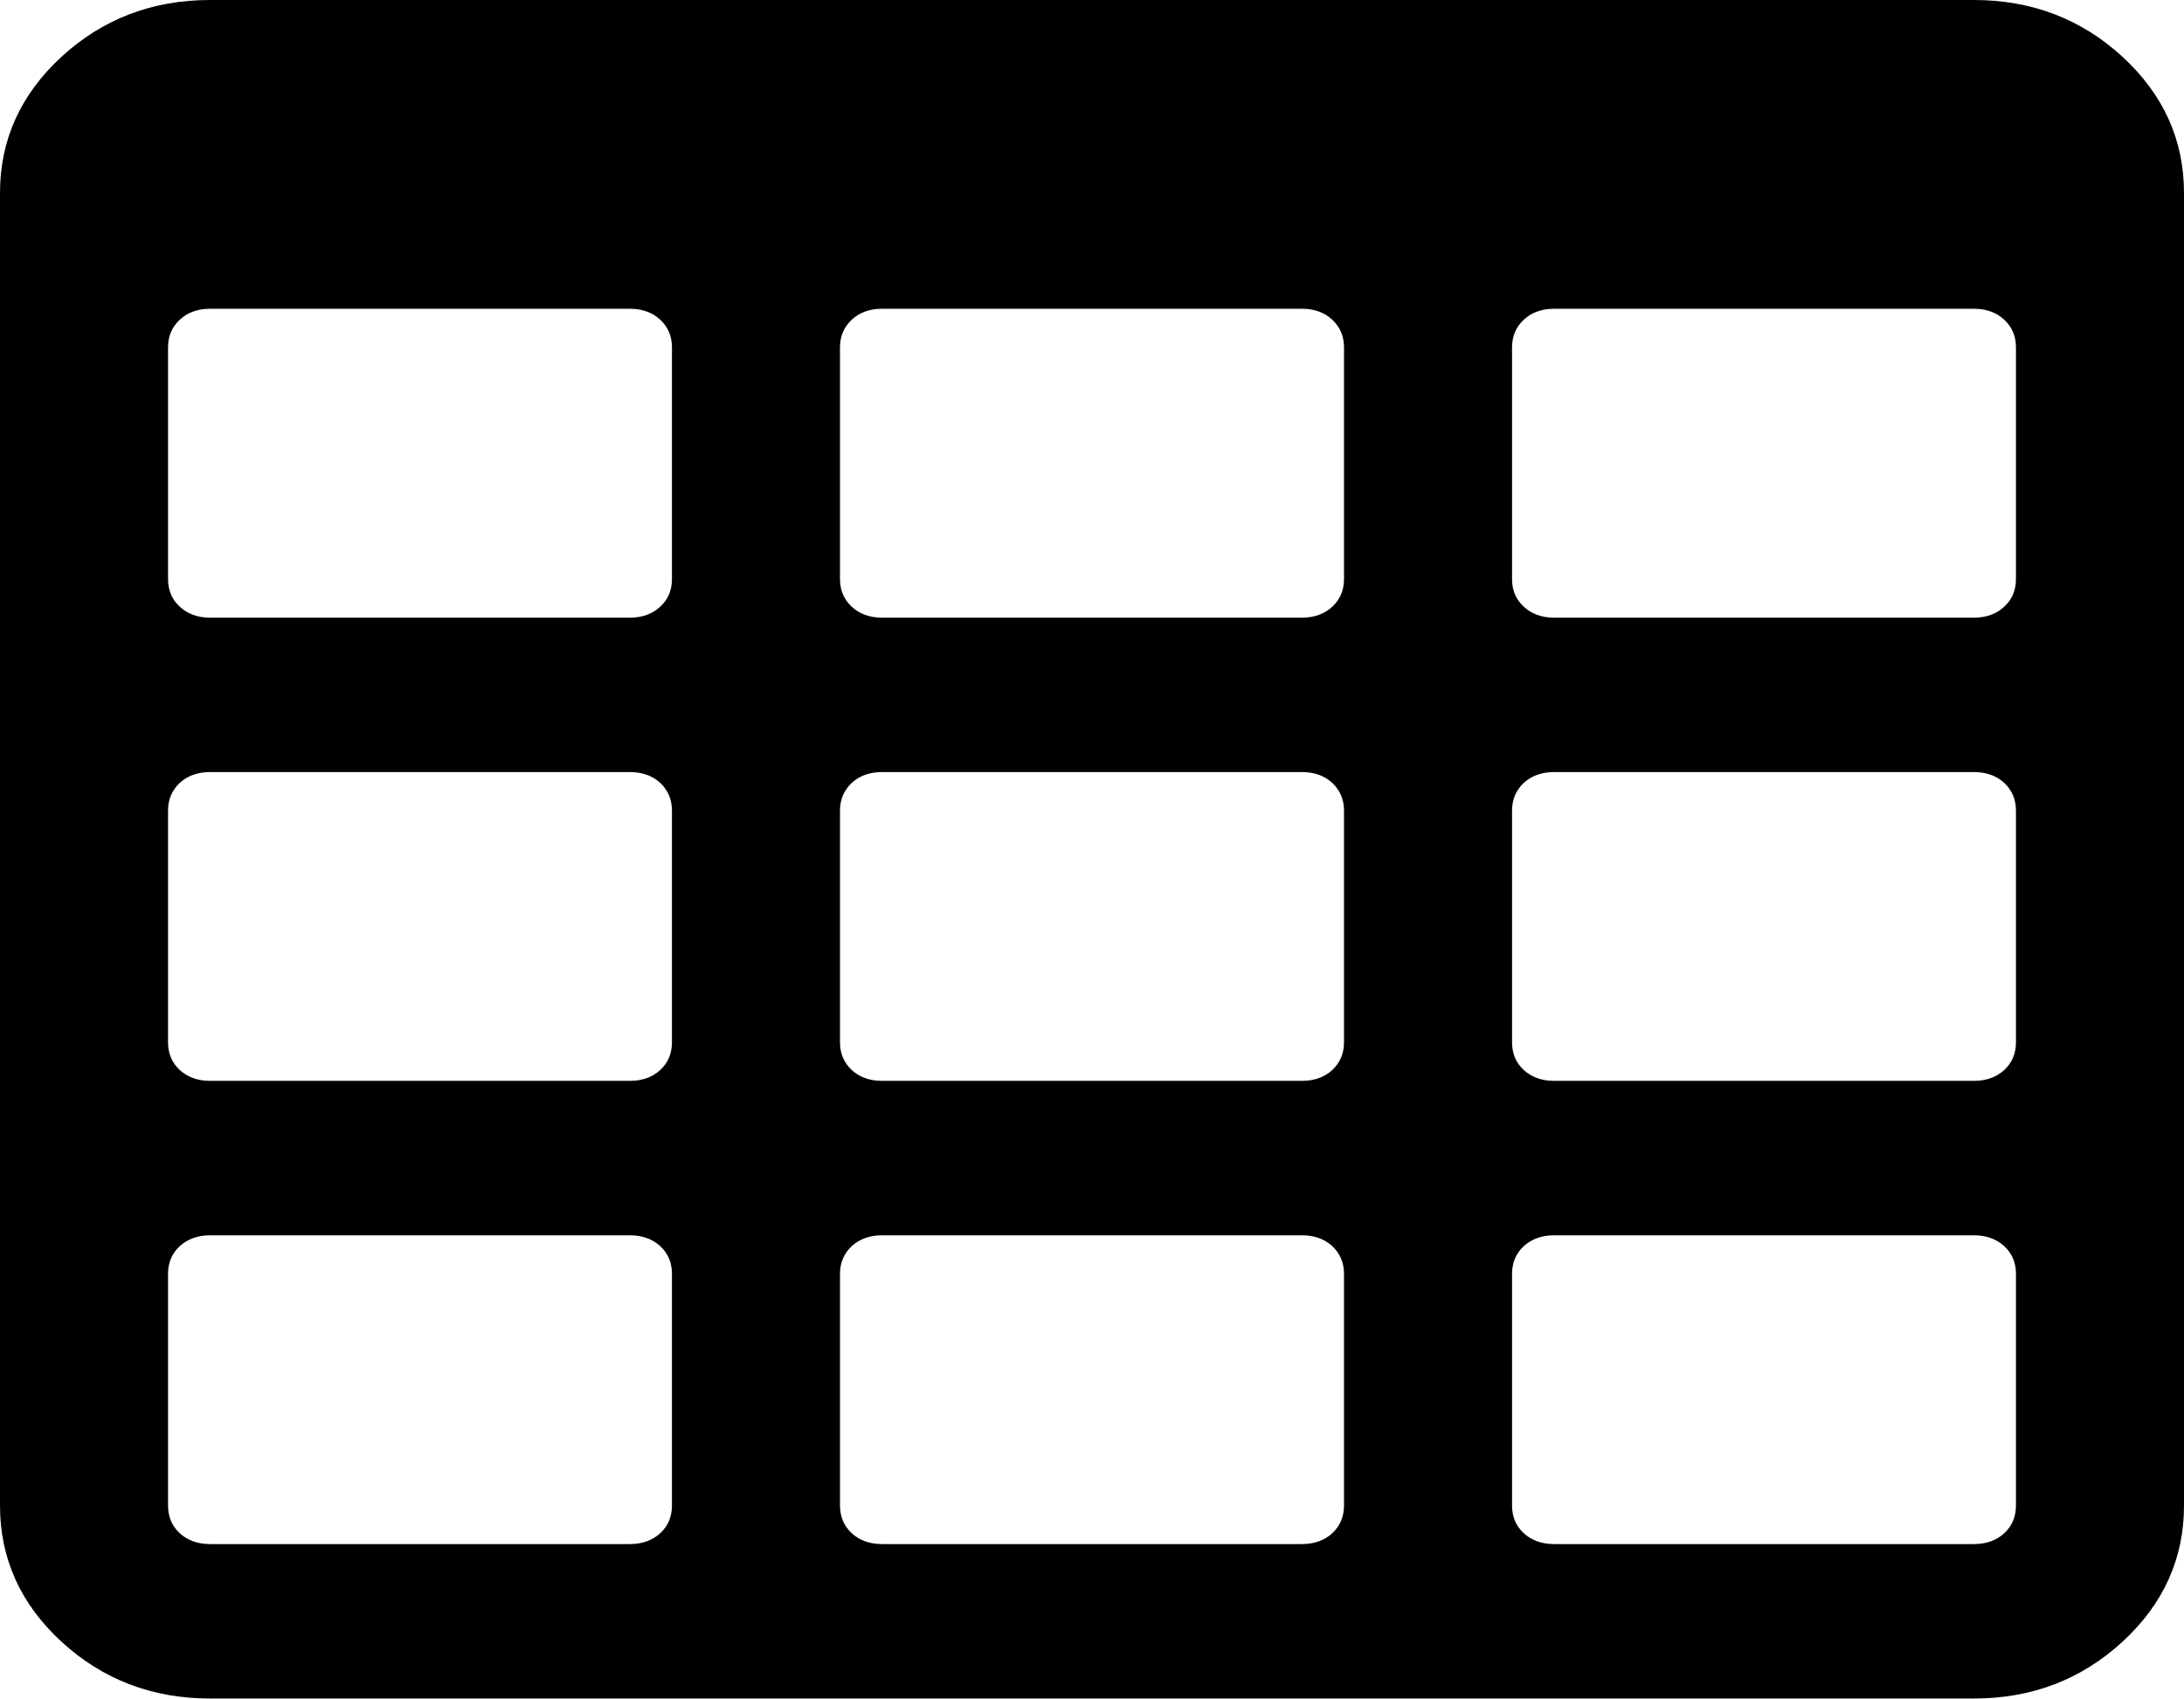
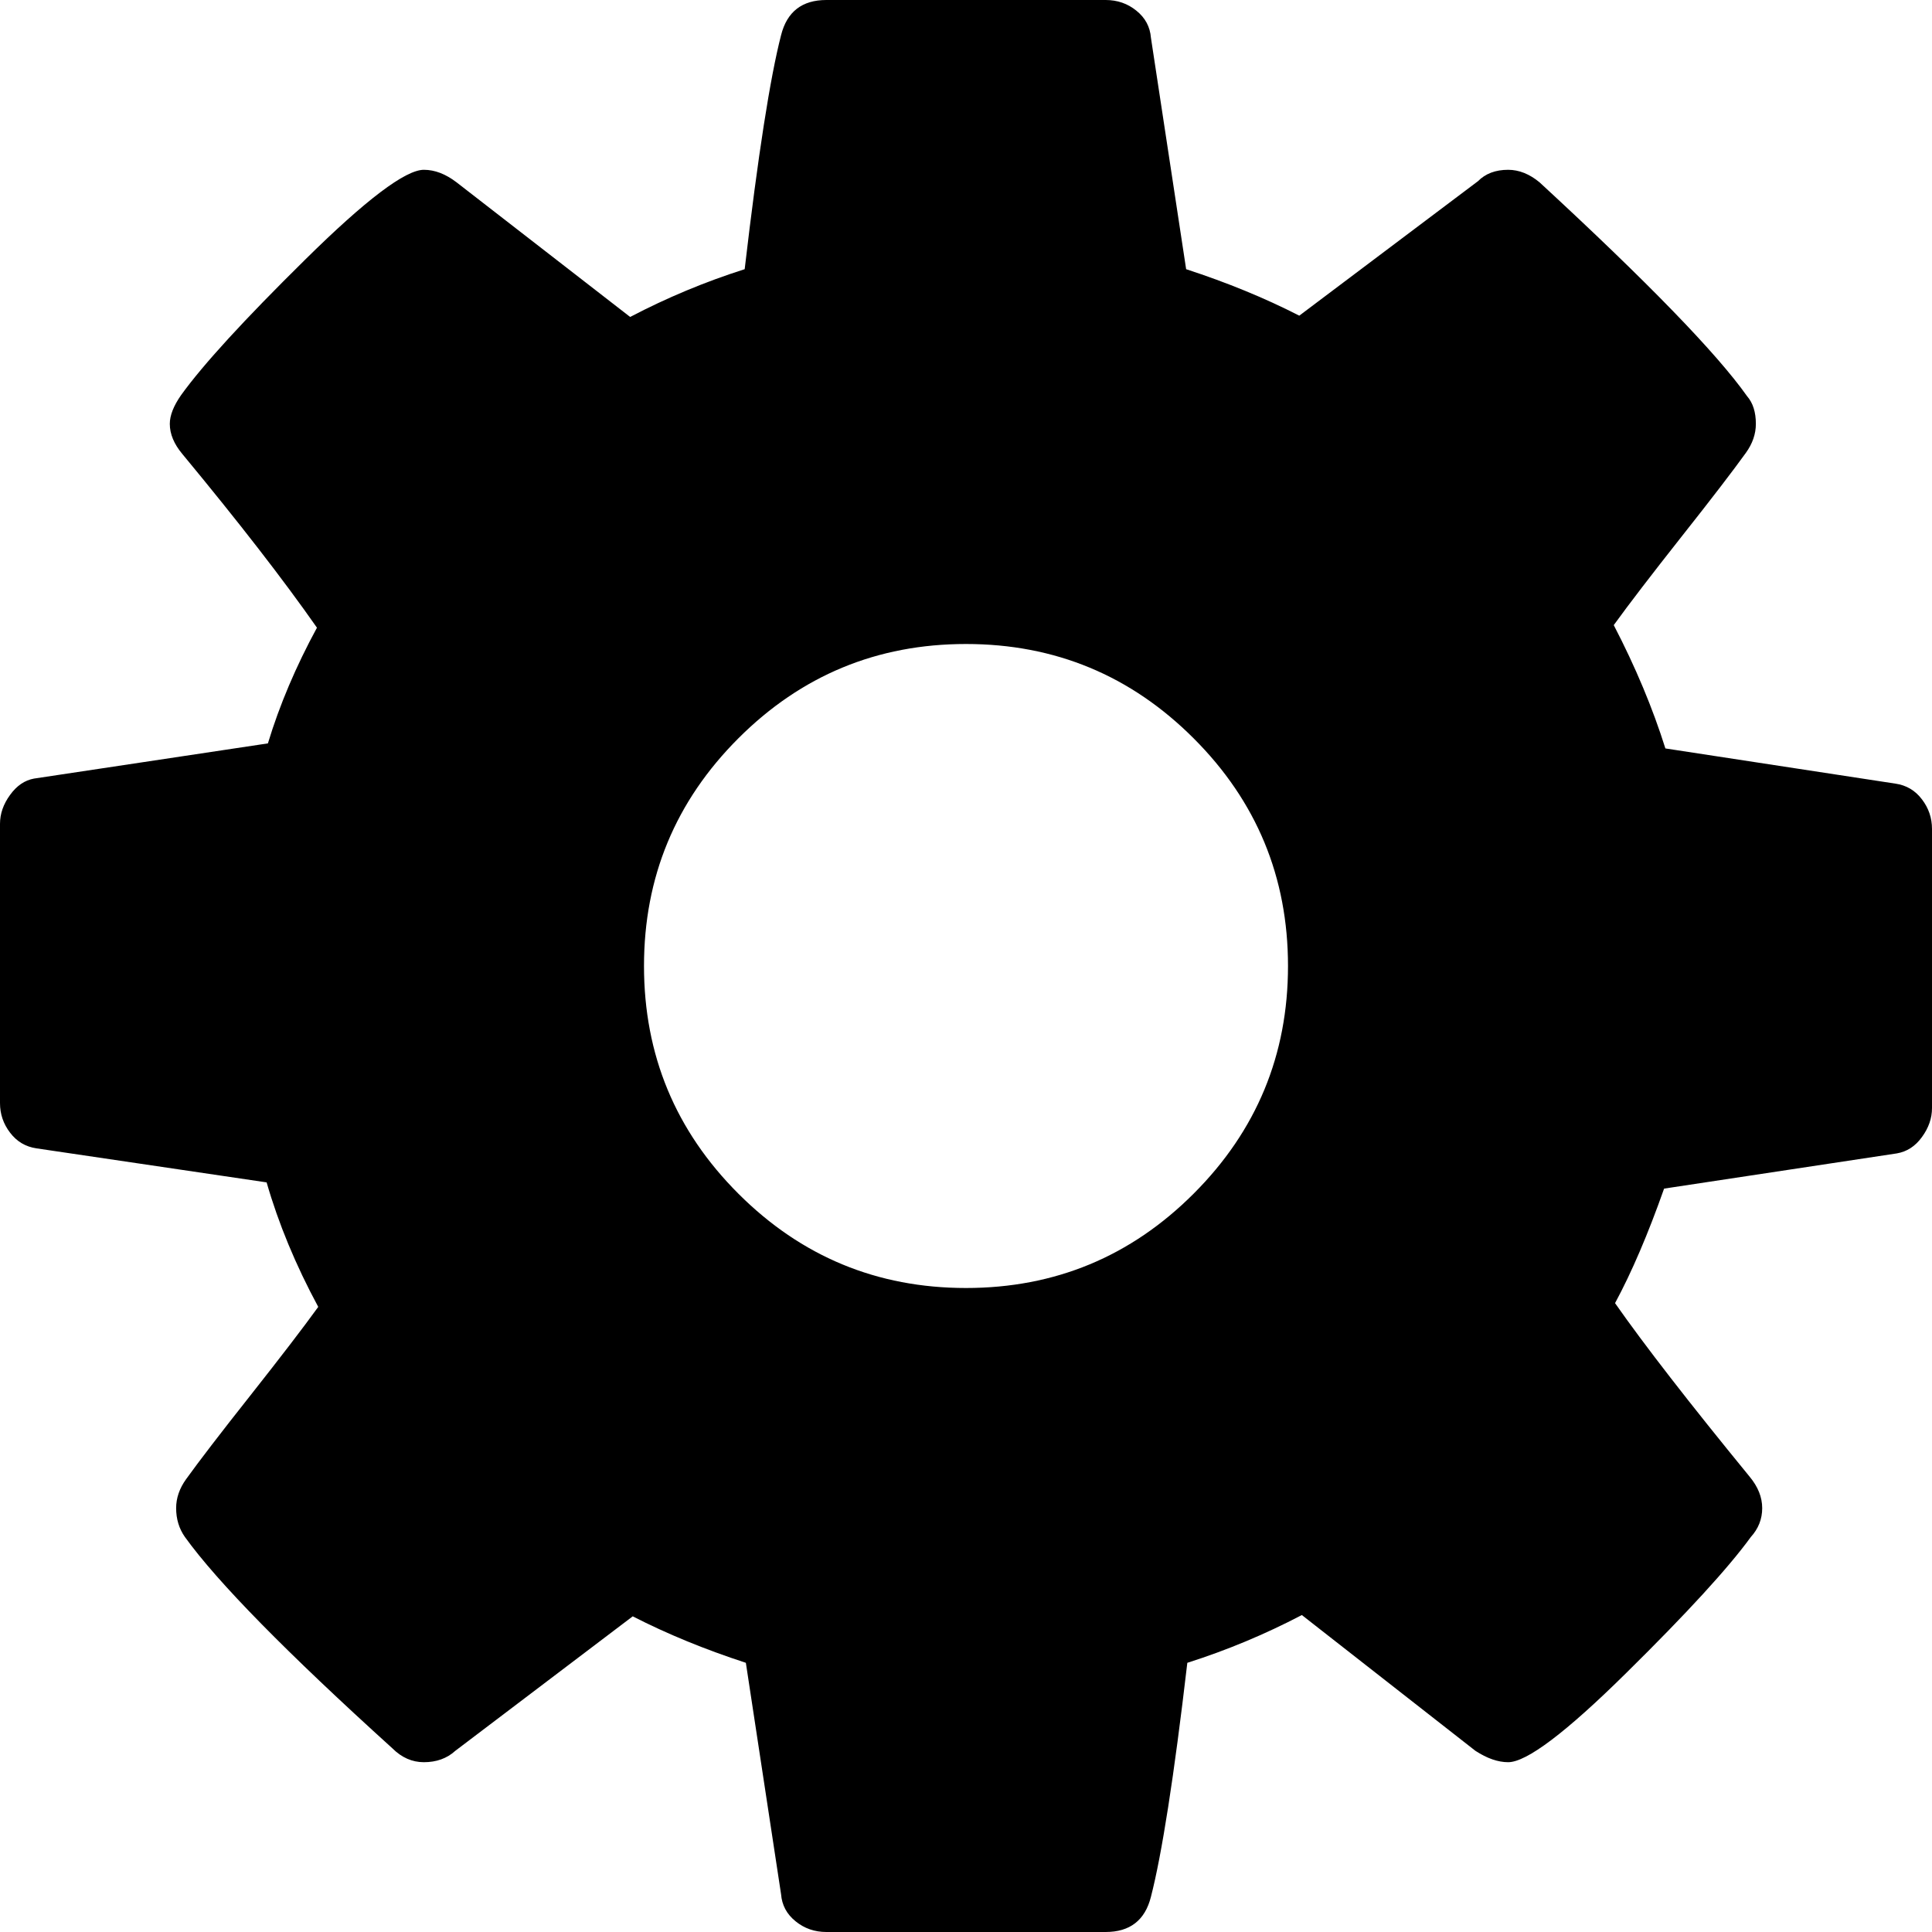
- <svg xmlns="http://www.w3.org/2000/svg" version="1.1" width="18px" height="14px">
-   <g transform="matrix(1 0 0 1 -10 -298 )">
-     <path d="M 5.441 12.638  C 5.506 12.578  5.538 12.502  5.538 12.409  L 5.538 10.5  C 5.538 10.407  5.506 10.331  5.441 10.271  C 5.376 10.212  5.293 10.182  5.192 10.182  L 1.731 10.182  C 1.63 10.182  1.547 10.212  1.482 10.271  C 1.417 10.331  1.385 10.407  1.385 10.5  L 1.385 12.409  C 1.385 12.502  1.417 12.578  1.482 12.638  C 1.547 12.697  1.63 12.727  1.731 12.727  L 5.192 12.727  C 5.293 12.727  5.376 12.697  5.441 12.638  Z M 5.441 8.82  C 5.506 8.76  5.538 8.684  5.538 8.591  L 5.538 6.682  C 5.538 6.589  5.506 6.513  5.441 6.453  C 5.376 6.393  5.293 6.364  5.192 6.364  L 1.731 6.364  C 1.63 6.364  1.547 6.393  1.482 6.453  C 1.417 6.513  1.385 6.589  1.385 6.682  L 1.385 8.591  C 1.385 8.684  1.417 8.76  1.482 8.82  C 1.547 8.879  1.63 8.909  1.731 8.909  L 5.192 8.909  C 5.293 8.909  5.376 8.879  5.441 8.82  Z M 10.98 12.638  C 11.044 12.578  11.077 12.502  11.077 12.409  L 11.077 10.5  C 11.077 10.407  11.044 10.331  10.98 10.271  C 10.915 10.212  10.832 10.182  10.731 10.182  L 7.269 10.182  C 7.168 10.182  7.085 10.212  7.02 10.271  C 6.956 10.331  6.923 10.407  6.923 10.5  L 6.923 12.409  C 6.923 12.502  6.956 12.578  7.02 12.638  C 7.085 12.697  7.168 12.727  7.269 12.727  L 10.731 12.727  C 10.832 12.727  10.915 12.697  10.98 12.638  Z M 5.441 5.001  C 5.506 4.942  5.538 4.866  5.538 4.773  L 5.538 2.864  C 5.538 2.771  5.506 2.695  5.441 2.635  C 5.376 2.575  5.293 2.545  5.192 2.545  L 1.731 2.545  C 1.63 2.545  1.547 2.575  1.482 2.635  C 1.417 2.695  1.385 2.771  1.385 2.864  L 1.385 4.773  C 1.385 4.866  1.417 4.942  1.482 5.001  C 1.547 5.061  1.63 5.091  1.731 5.091  L 5.192 5.091  C 5.293 5.091  5.376 5.061  5.441 5.001  Z M 10.98 8.82  C 11.044 8.76  11.077 8.684  11.077 8.591  L 11.077 6.682  C 11.077 6.589  11.044 6.513  10.98 6.453  C 10.915 6.393  10.832 6.364  10.731 6.364  L 7.269 6.364  C 7.168 6.364  7.085 6.393  7.02 6.453  C 6.956 6.513  6.923 6.589  6.923 6.682  L 6.923 8.591  C 6.923 8.684  6.956 8.76  7.02 8.82  C 7.085 8.879  7.168 8.909  7.269 8.909  L 10.731 8.909  C 10.832 8.909  10.915 8.879  10.98 8.82  Z M 16.518 12.638  C 16.583 12.578  16.615 12.502  16.615 12.409  L 16.615 10.5  C 16.615 10.407  16.583 10.331  16.518 10.271  C 16.453 10.212  16.37 10.182  16.269 10.182  L 12.808 10.182  C 12.707 10.182  12.624 10.212  12.559 10.271  C 12.494 10.331  12.462 10.407  12.462 10.5  L 12.462 12.409  C 12.462 12.502  12.494 12.578  12.559 12.638  C 12.624 12.697  12.707 12.727  12.808 12.727  L 16.269 12.727  C 16.37 12.727  16.453 12.697  16.518 12.638  Z M 10.98 5.001  C 11.044 4.942  11.077 4.866  11.077 4.773  L 11.077 2.864  C 11.077 2.771  11.044 2.695  10.98 2.635  C 10.915 2.575  10.832 2.545  10.731 2.545  L 7.269 2.545  C 7.168 2.545  7.085 2.575  7.02 2.635  C 6.956 2.695  6.923 2.771  6.923 2.864  L 6.923 4.773  C 6.923 4.866  6.956 4.942  7.02 5.001  C 7.085 5.061  7.168 5.091  7.269 5.091  L 10.731 5.091  C 10.832 5.091  10.915 5.061  10.98 5.001  Z M 16.518 8.82  C 16.583 8.76  16.615 8.684  16.615 8.591  L 16.615 6.682  C 16.615 6.589  16.583 6.513  16.518 6.453  C 16.453 6.393  16.37 6.364  16.269 6.364  L 12.808 6.364  C 12.707 6.364  12.624 6.393  12.559 6.453  C 12.494 6.513  12.462 6.589  12.462 6.682  L 12.462 8.591  C 12.462 8.684  12.494 8.76  12.559 8.82  C 12.624 8.879  12.707 8.909  12.808 8.909  L 16.269 8.909  C 16.37 8.909  16.453 8.879  16.518 8.82  Z M 16.518 5.001  C 16.583 4.942  16.615 4.866  16.615 4.773  L 16.615 2.864  C 16.615 2.771  16.583 2.695  16.518 2.635  C 16.453 2.575  16.37 2.545  16.269 2.545  L 12.808 2.545  C 12.707 2.545  12.624 2.575  12.559 2.635  C 12.494 2.695  12.462 2.771  12.462 2.864  L 12.462 4.773  C 12.462 4.866  12.494 4.942  12.559 5.001  C 12.624 5.061  12.707 5.091  12.808 5.091  L 16.269 5.091  C 16.37 5.091  16.453 5.061  16.518 5.001  Z M 17.492 0.467  C 17.831 0.779  18 1.153  18 1.591  L 18 12.409  C 18 12.847  17.831 13.221  17.492 13.533  C 17.153 13.844  16.745 14  16.269 14  L 1.731 14  C 1.255 14  0.847 13.844  0.508 13.533  C 0.169 13.221  0 12.847  0 12.409  L 0 1.591  C 0 1.153  0.169 0.779  0.508 0.467  C 0.847 0.156  1.255 0  1.731 0  L 16.269 0  C 16.745 0  17.153 0.156  17.492 0.467  Z " fill-rule="nonzero" fill="#000000" stroke="none" transform="matrix(1 0 0 1 10 298 )" />
+ <svg xmlns="http://www.w3.org/2000/svg" version="1.1" width="18px" height="18px">
+   <g transform="matrix(1 0 0 1 -10 -45 )">
+     <path d="M 11.121 11.121  C 11.707 10.535  12 9.828  12 9  C 12 8.172  11.707 7.465  11.121 6.879  C 10.535 6.293  9.828 6  9 6  C 8.172 6  7.465 6.293  6.879 6.879  C 6.293 7.465  6 8.172  6 9  C 6 9.828  6.293 10.535  6.879 11.121  C 7.465 11.707  8.172 12  9 12  C 9.828 12  10.535 11.707  11.121 11.121  Z M 17.906 7.447  C 17.969 7.529  18 7.621  18 7.723  L 18 10.324  C 18 10.418  17.969 10.508  17.906 10.594  C 17.844 10.68  17.766 10.73  17.672 10.746  L 15.504 11.074  C 15.355 11.496  15.203 11.852  15.047 12.141  C 15.32 12.531  15.738 13.07  16.301 13.758  C 16.379 13.852  16.418 13.949  16.418 14.051  C 16.418 14.152  16.383 14.242  16.312 14.32  C 16.102 14.609  15.715 15.031  15.152 15.586  C 14.59 16.141  14.223 16.418  14.051 16.418  C 13.957 16.418  13.855 16.383  13.746 16.312  L 12.129 15.047  C 11.785 15.227  11.43 15.375  11.062 15.492  C 10.938 16.555  10.824 17.281  10.723 17.672  C 10.668 17.891  10.527 18  10.301 18  L 7.699 18  C 7.59 18  7.494 17.967  7.412 17.9  C 7.33 17.834  7.285 17.75  7.277 17.648  L 6.949 15.492  C 6.566 15.367  6.215 15.223  5.895 15.059  L 4.242 16.312  C 4.164 16.383  4.066 16.418  3.949 16.418  C 3.84 16.418  3.742 16.375  3.656 16.289  C 2.672 15.398  2.027 14.742  1.723 14.32  C 1.668 14.242  1.641 14.152  1.641 14.051  C 1.641 13.957  1.672 13.867  1.734 13.781  C 1.852 13.617  2.051 13.357  2.332 13.002  C 2.613 12.646  2.824 12.371  2.965 12.176  C 2.754 11.785  2.594 11.398  2.484 11.016  L 0.34 10.699  C 0.238 10.684  0.156 10.635  0.094 10.553  C 0.031 10.471  0 10.379  0 10.277  L 0 7.676  C 0 7.582  0.031 7.492  0.094 7.406  C 0.156 7.32  0.23 7.27  0.316 7.254  L 2.496 6.926  C 2.605 6.566  2.758 6.207  2.953 5.848  C 2.641 5.402  2.223 4.863  1.699 4.23  C 1.621 4.137  1.582 4.043  1.582 3.949  C 1.582 3.871  1.617 3.781  1.688 3.68  C 1.891 3.398  2.275 2.979  2.842 2.42  C 3.408 1.861  3.777 1.582  3.949 1.582  C 4.051 1.582  4.152 1.621  4.254 1.699  L 5.871 2.953  C 6.215 2.773  6.57 2.625  6.938 2.508  C 7.062 1.445  7.176 0.719  7.277 0.328  C 7.332 0.109  7.473 0  7.699 0  L 10.301 0  C 10.41 0  10.506 0.033  10.588 0.1  C 10.67 0.166  10.715 0.25  10.723 0.352  L 11.051 2.508  C 11.434 2.633  11.785 2.777  12.105 2.941  L 13.77 1.688  C 13.84 1.617  13.934 1.582  14.051 1.582  C 14.152 1.582  14.25 1.621  14.344 1.699  C 15.352 2.629  15.996 3.293  16.277 3.691  C 16.332 3.754  16.359 3.84  16.359 3.949  C 16.359 4.043  16.328 4.133  16.266 4.219  C 16.148 4.383  15.949 4.643  15.668 4.998  C 15.387 5.354  15.176 5.629  15.035 5.824  C 15.238 6.215  15.398 6.598  15.516 6.973  L 17.66 7.301  C 17.762 7.316  17.844 7.365  17.906 7.447  Z " fill-rule="nonzero" fill="#000000" stroke="none" transform="matrix(1 0 0 1 10 45 )" />
  </g>
</svg>
